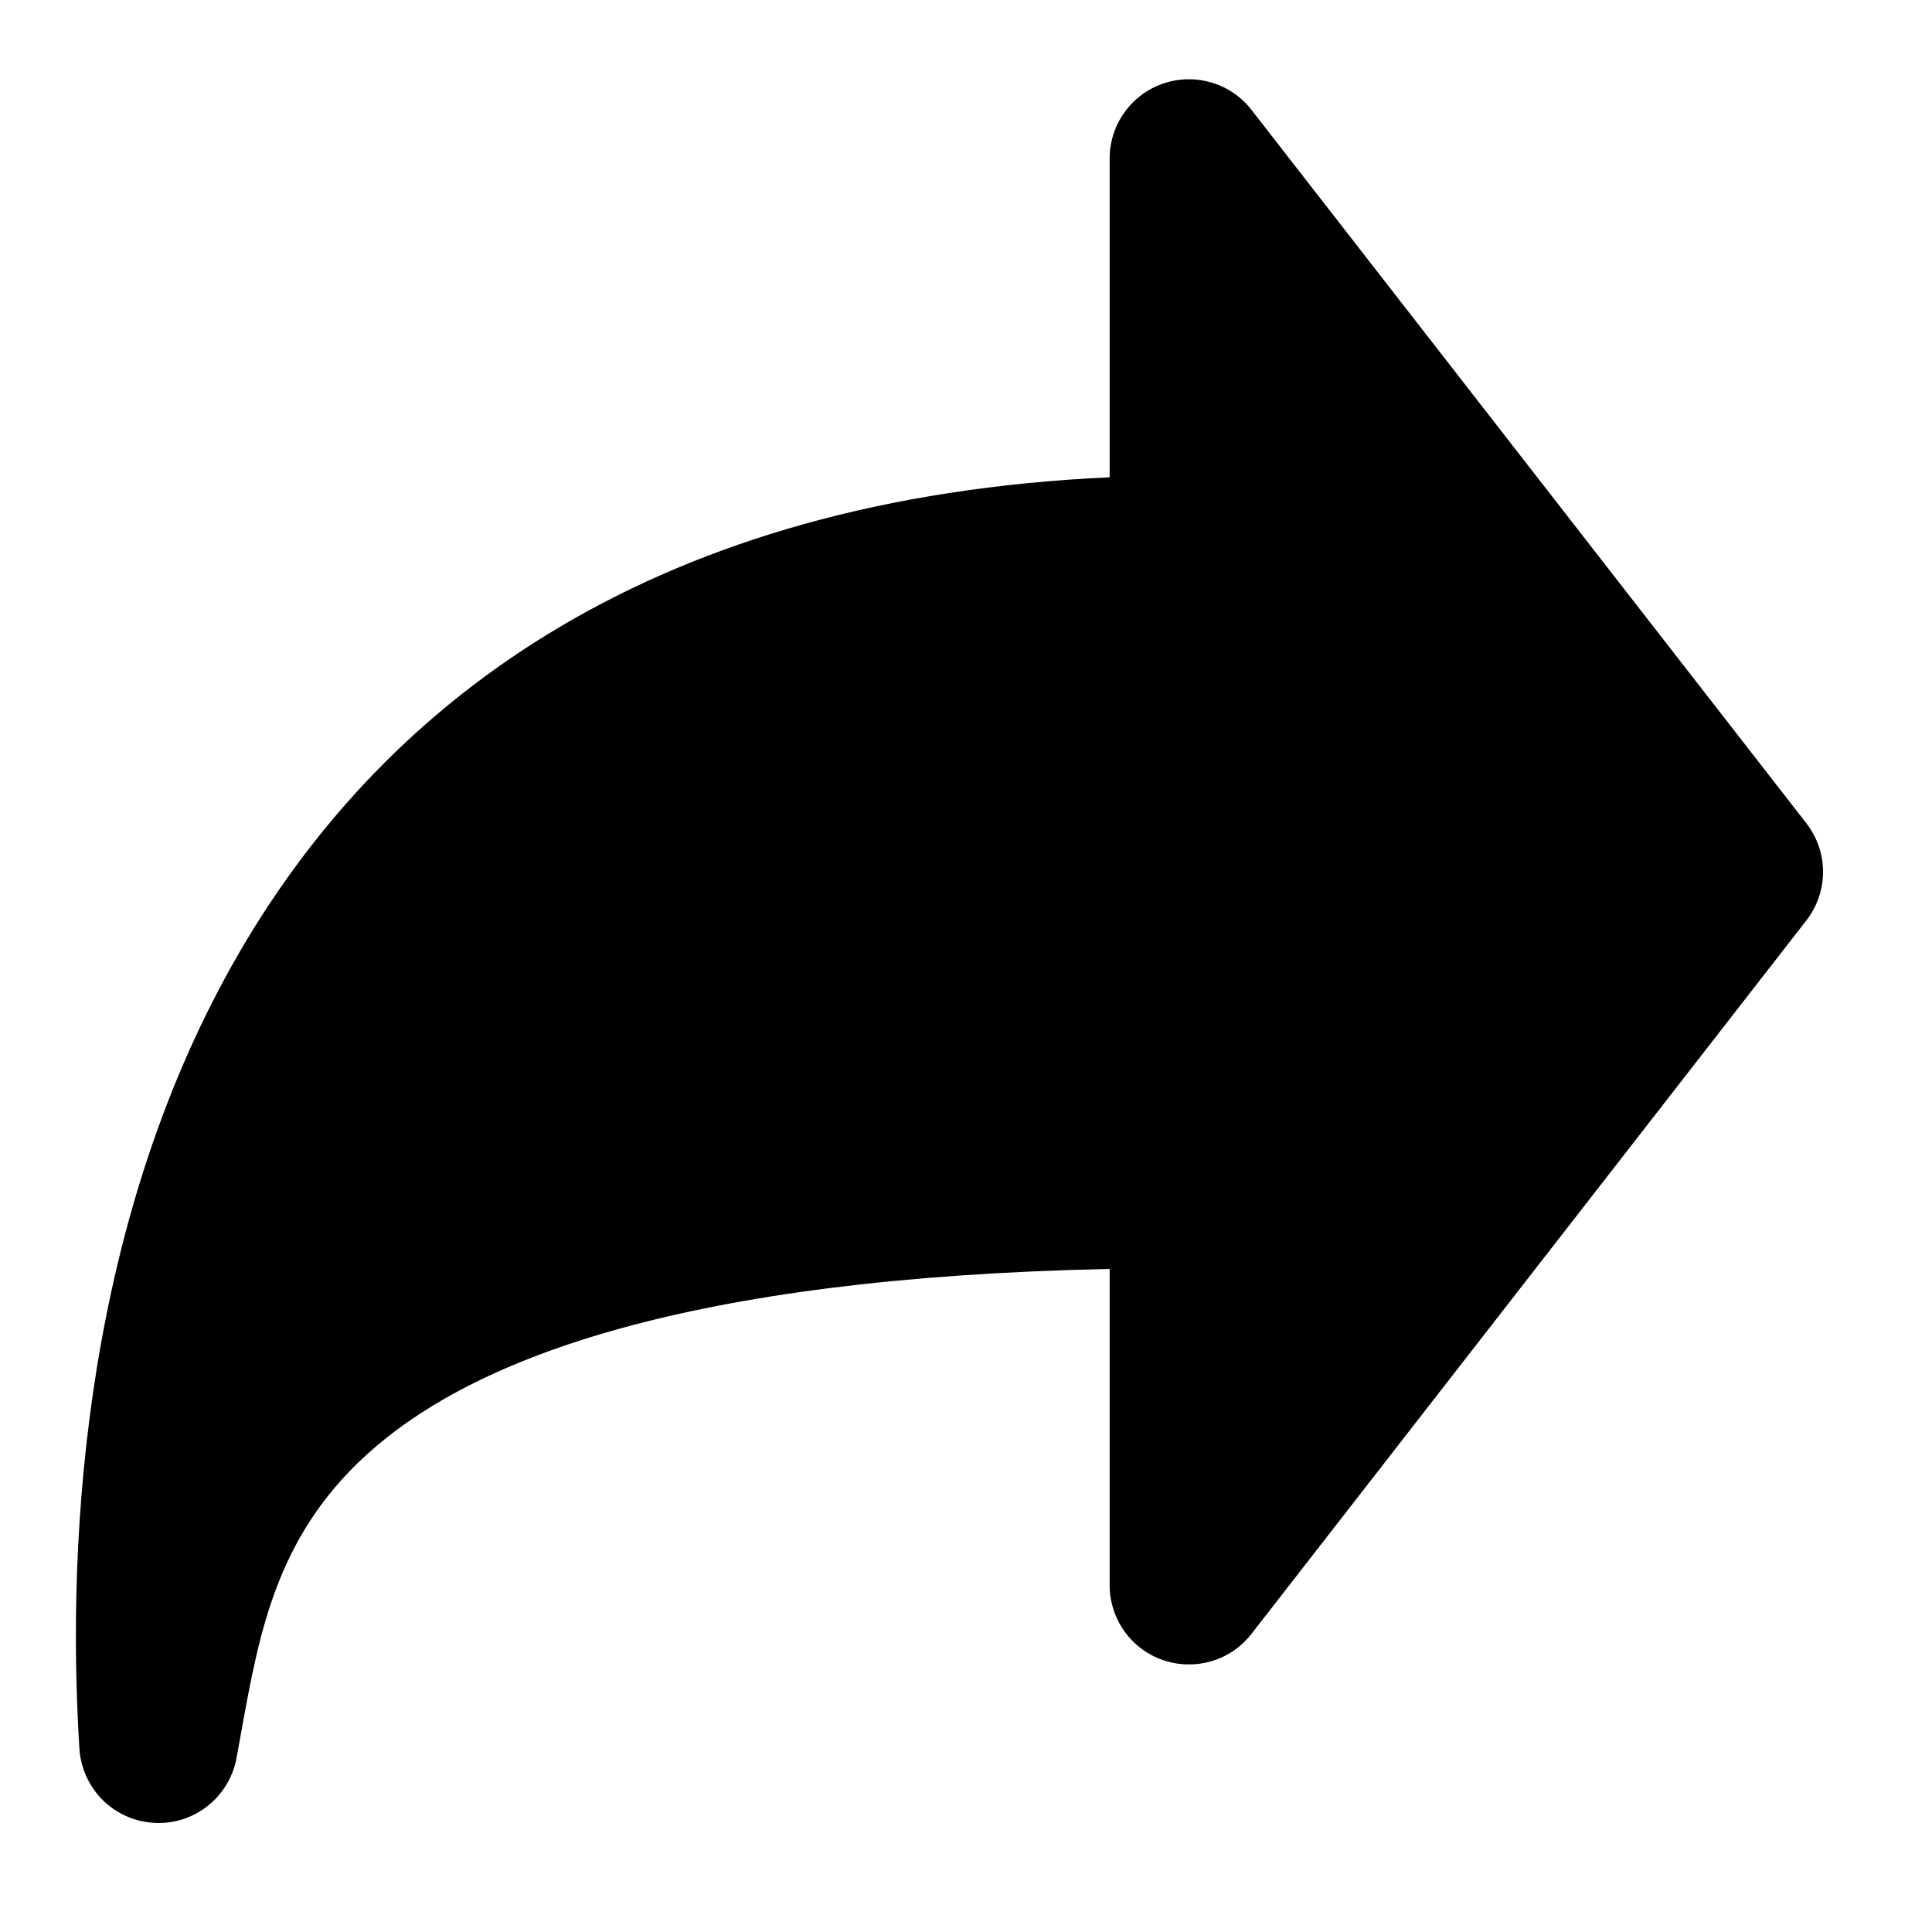
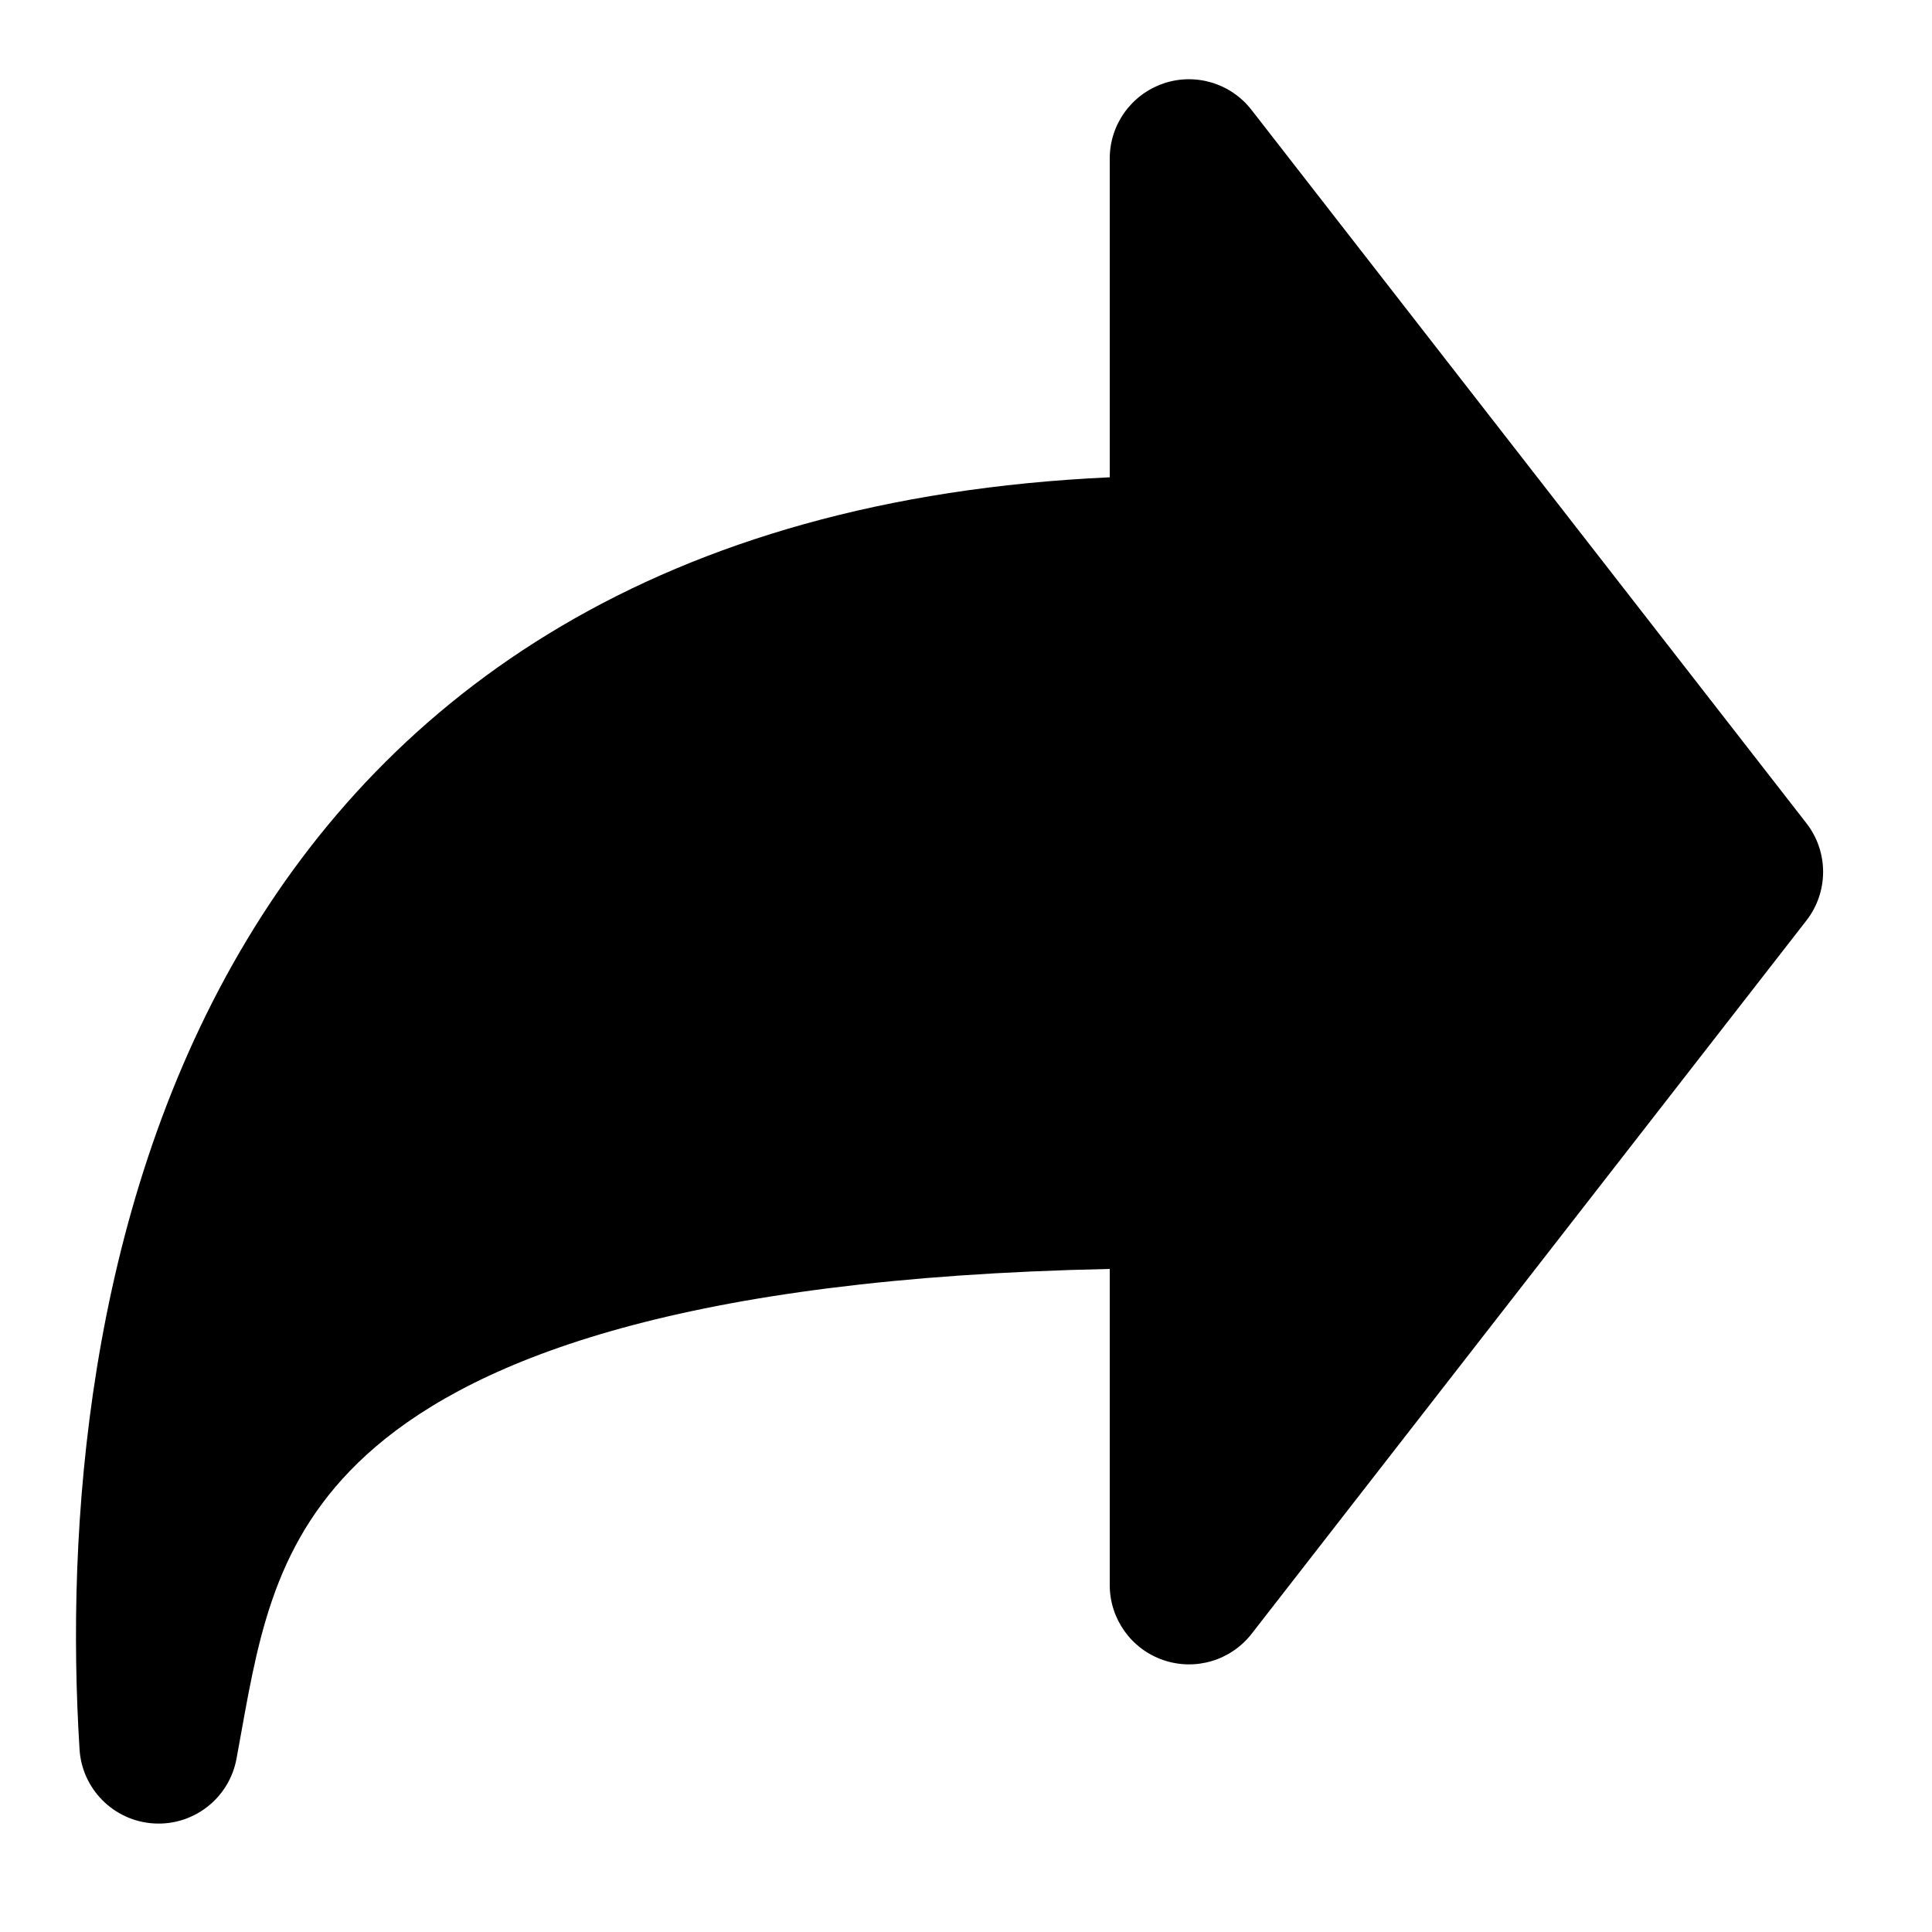
- <svg xmlns="http://www.w3.org/2000/svg" width="20" height="20" viewBox="0 0 20 20" fill="none">
-   <path fill-rule="evenodd" clip-rule="evenodd" d="M12.041 0.865C12.203 0.809 12.378 0.806 12.542 0.855C12.706 0.903 12.85 1.002 12.955 1.137L18.699 8.522C18.811 8.666 18.872 8.843 18.872 9.026C18.872 9.208 18.811 9.385 18.699 9.529L12.955 16.914C12.85 17.049 12.706 17.148 12.542 17.196C12.378 17.245 12.203 17.241 12.041 17.186C11.88 17.131 11.739 17.026 11.64 16.887C11.541 16.748 11.487 16.581 11.487 16.41V13.136C7.074 13.228 4.953 14.066 3.888 14.977C2.876 15.842 2.69 16.861 2.498 17.927L2.448 18.202C2.411 18.399 2.303 18.575 2.146 18.698C1.988 18.822 1.79 18.883 1.591 18.87C1.391 18.858 1.203 18.773 1.061 18.632C0.92 18.49 0.835 18.302 0.822 18.102C0.681 15.847 0.893 12.58 2.485 9.847C4.031 7.194 6.814 5.154 11.487 4.941V1.641C11.487 1.47 11.54 1.303 11.64 1.164C11.739 1.025 11.879 0.92 12.041 0.865Z" fill="black" />
+ <svg xmlns="http://www.w3.org/2000/svg" width="20" height="20" fill="none">
+   <path fill-rule="evenodd" clip-rule="evenodd" d="M12.041.865a.82.82 0 0 1 .914.272L18.7 8.522a.82.82 0 0 1 0 1.007l-5.744 7.385a.821.821 0 0 1-1.468-.504v-3.274c-4.413.092-6.534.93-7.599 1.84-1.012.866-1.198 1.885-1.39 2.951l-.05.275a.82.82 0 0 1-1.626-.1c-.141-2.255.07-5.522 1.663-8.255 1.546-2.653 4.33-4.692 9.002-4.906v-3.3a.82.82 0 0 1 .554-.776z" fill="#000" />
</svg>
